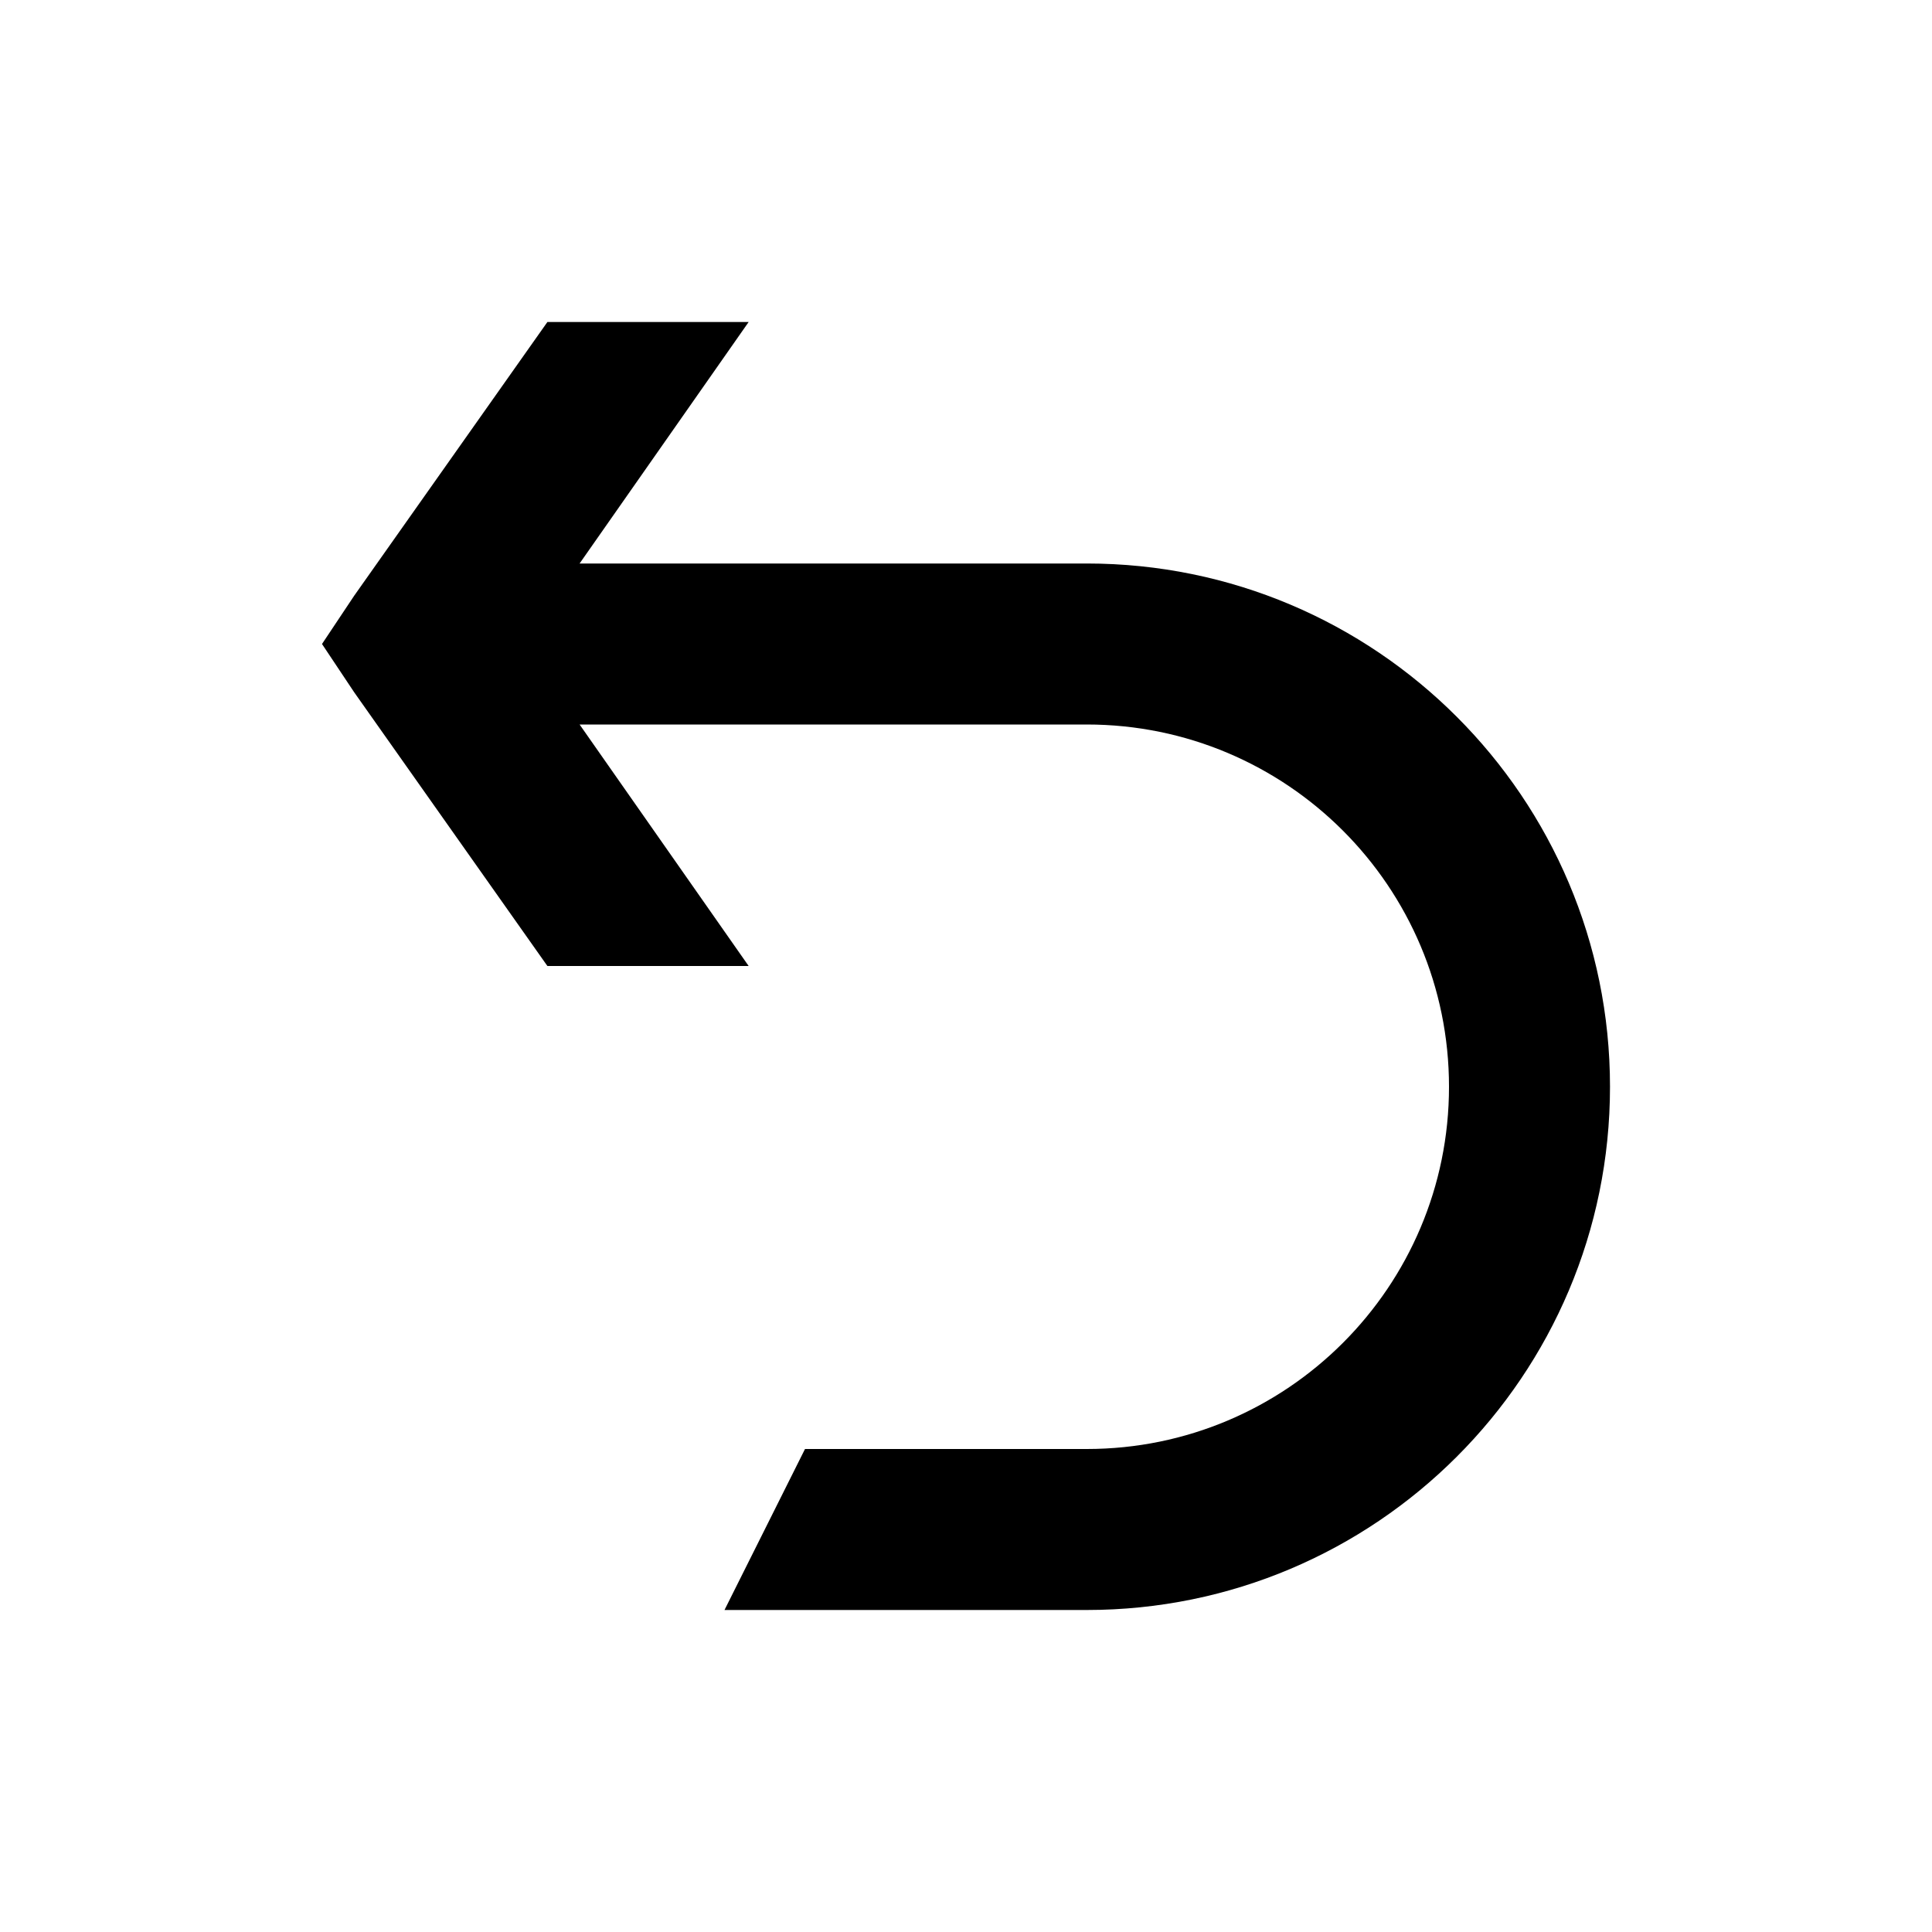
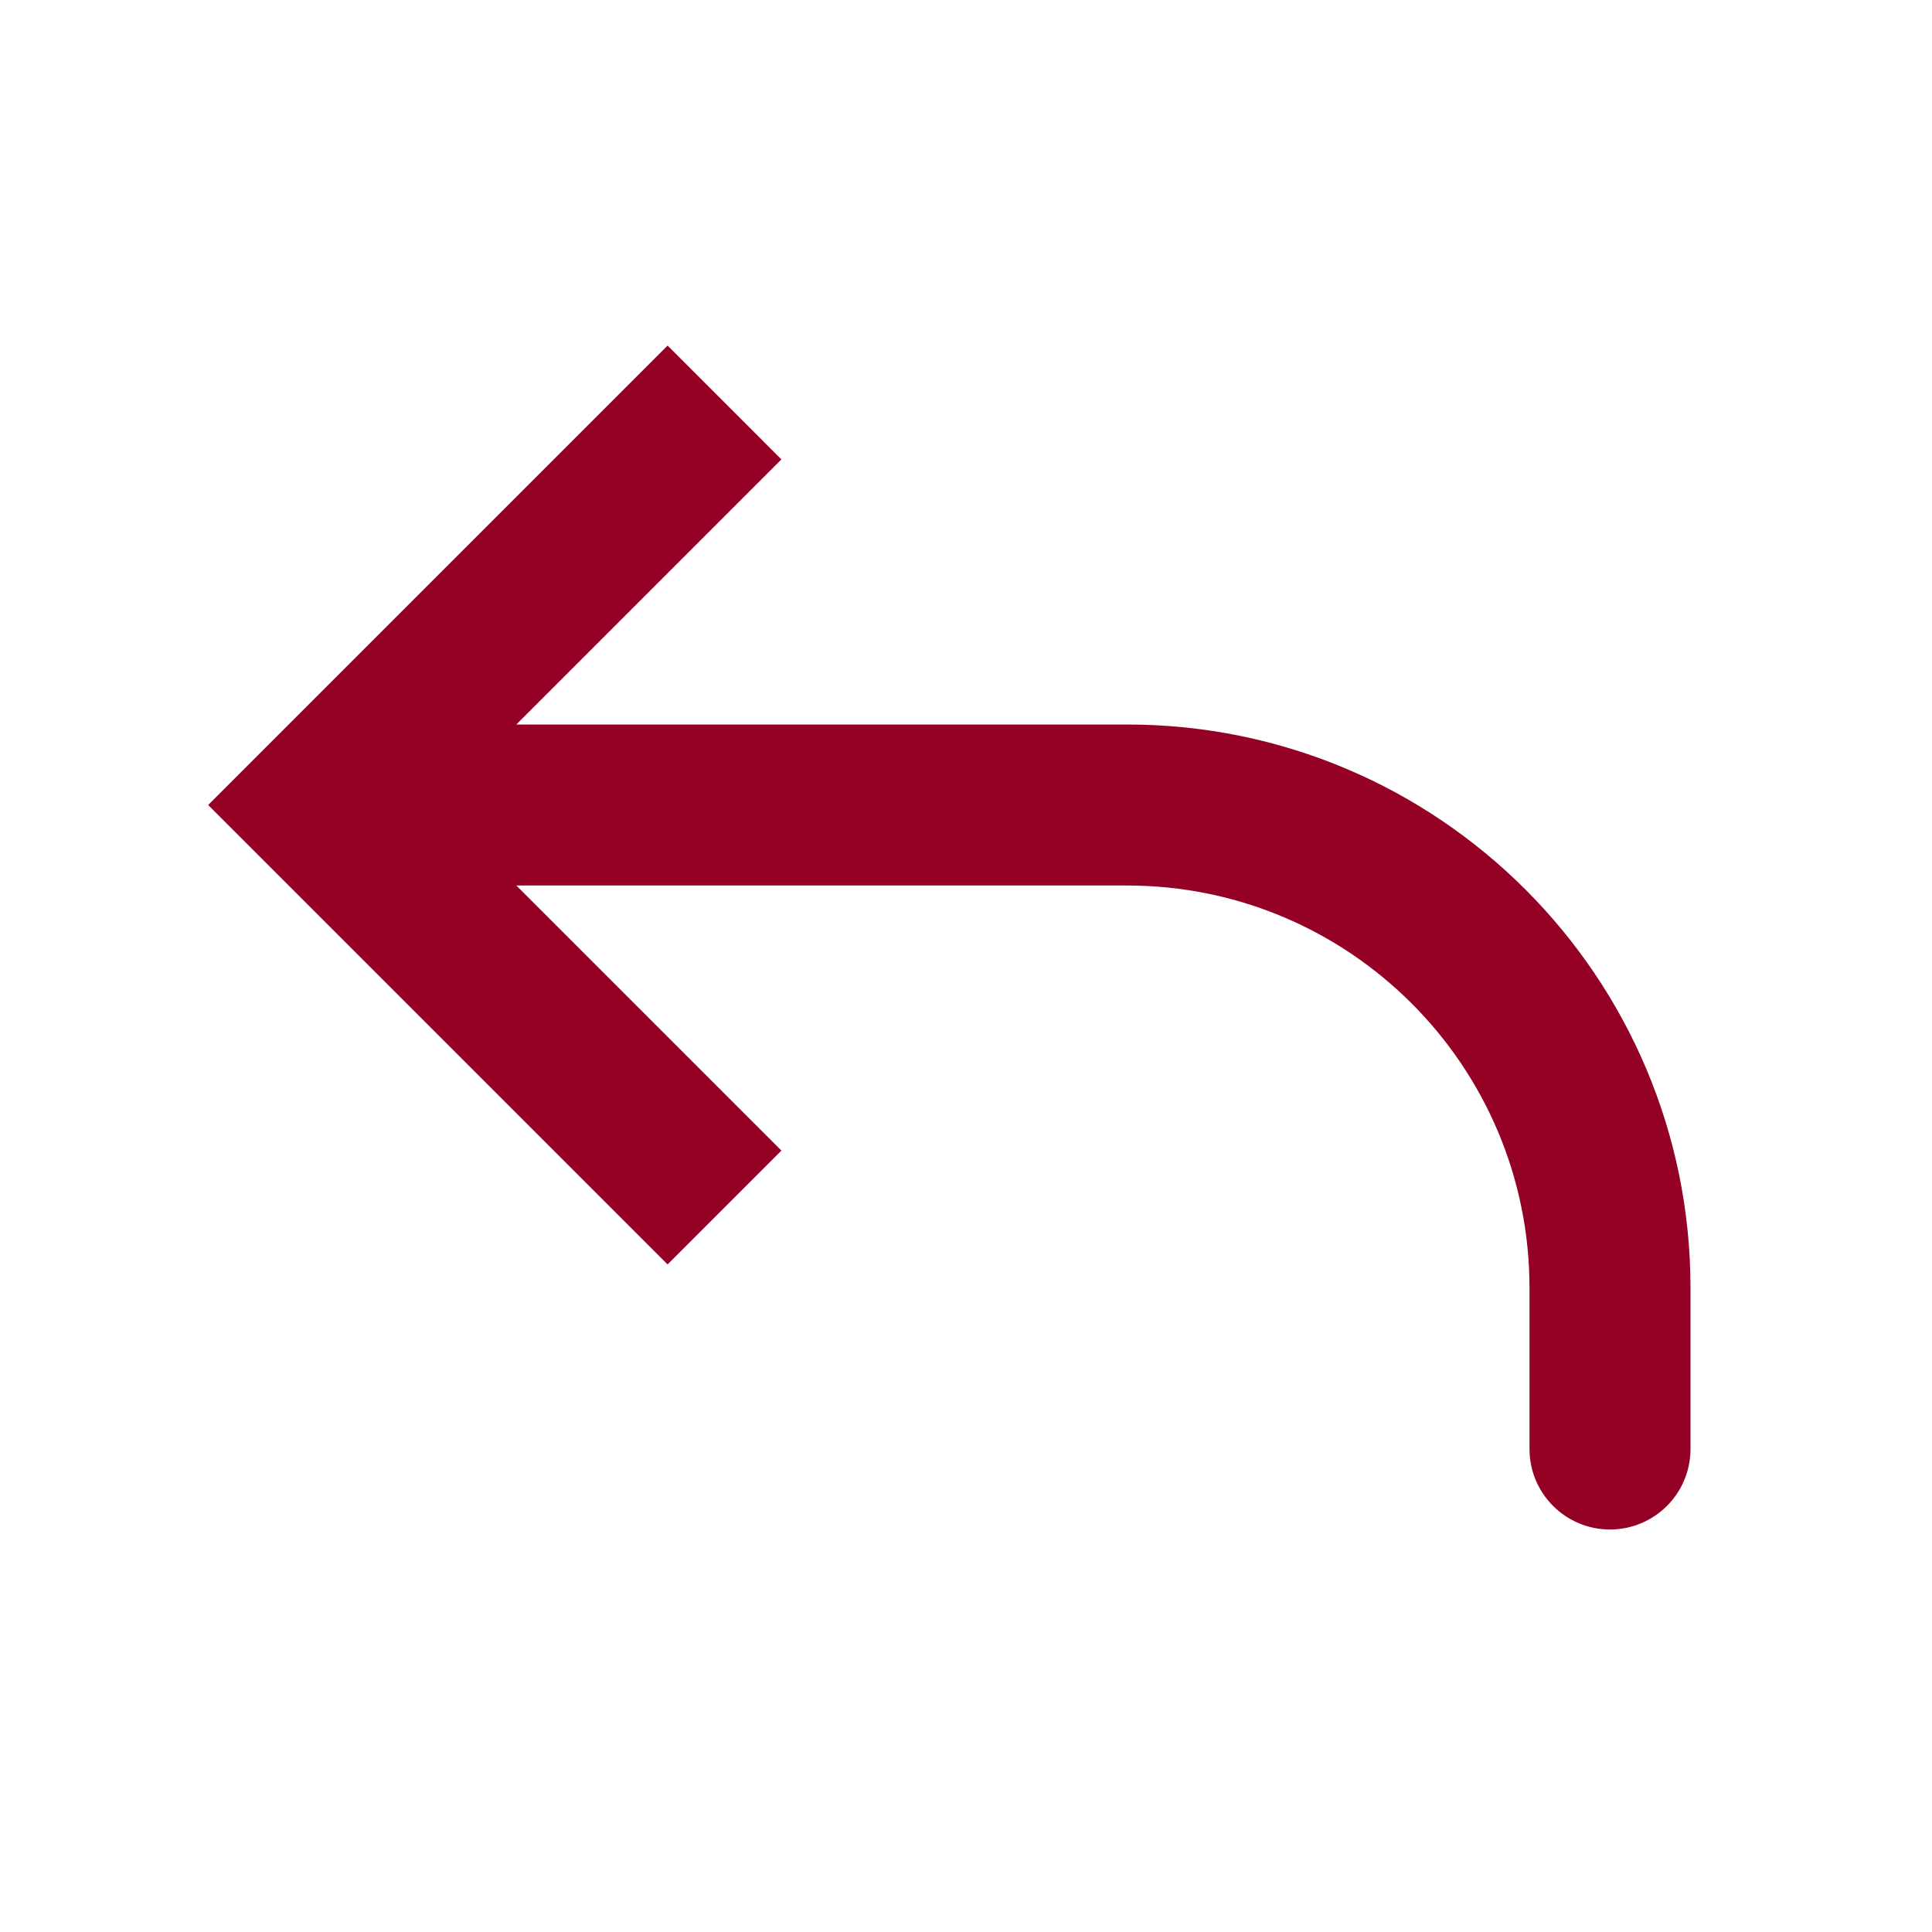
<svg xmlns="http://www.w3.org/2000/svg" width="24" height="24" viewBox="0 0 24 24">
-   <path fill="currentColor" d="M4.4 7.4L6.8 4h2.5L7.2 7h6.3a6.5 6.5 0 0 1 0 13H9l1-2h3.5a4.5 4.5 0 1 0 0-9H7.2l2.1 3H6.8L4.4 8.6L4 8z" />
+   <path fill="#950124" d="m4 10l-.707.707L2.586 10l.707-.707zm17 8a1 1 0 1 1-2 0zM8.293 15.707l-5-5l1.414-1.414l5 5zm-5-6.414l5-5l1.414 1.414l-5 5zM4 9h10v2H4zm17 7v2h-2v-2zm-7-7a7 7 0 0 1 7 7h-2a5 5 0 0 0-5-5z" />
</svg>
